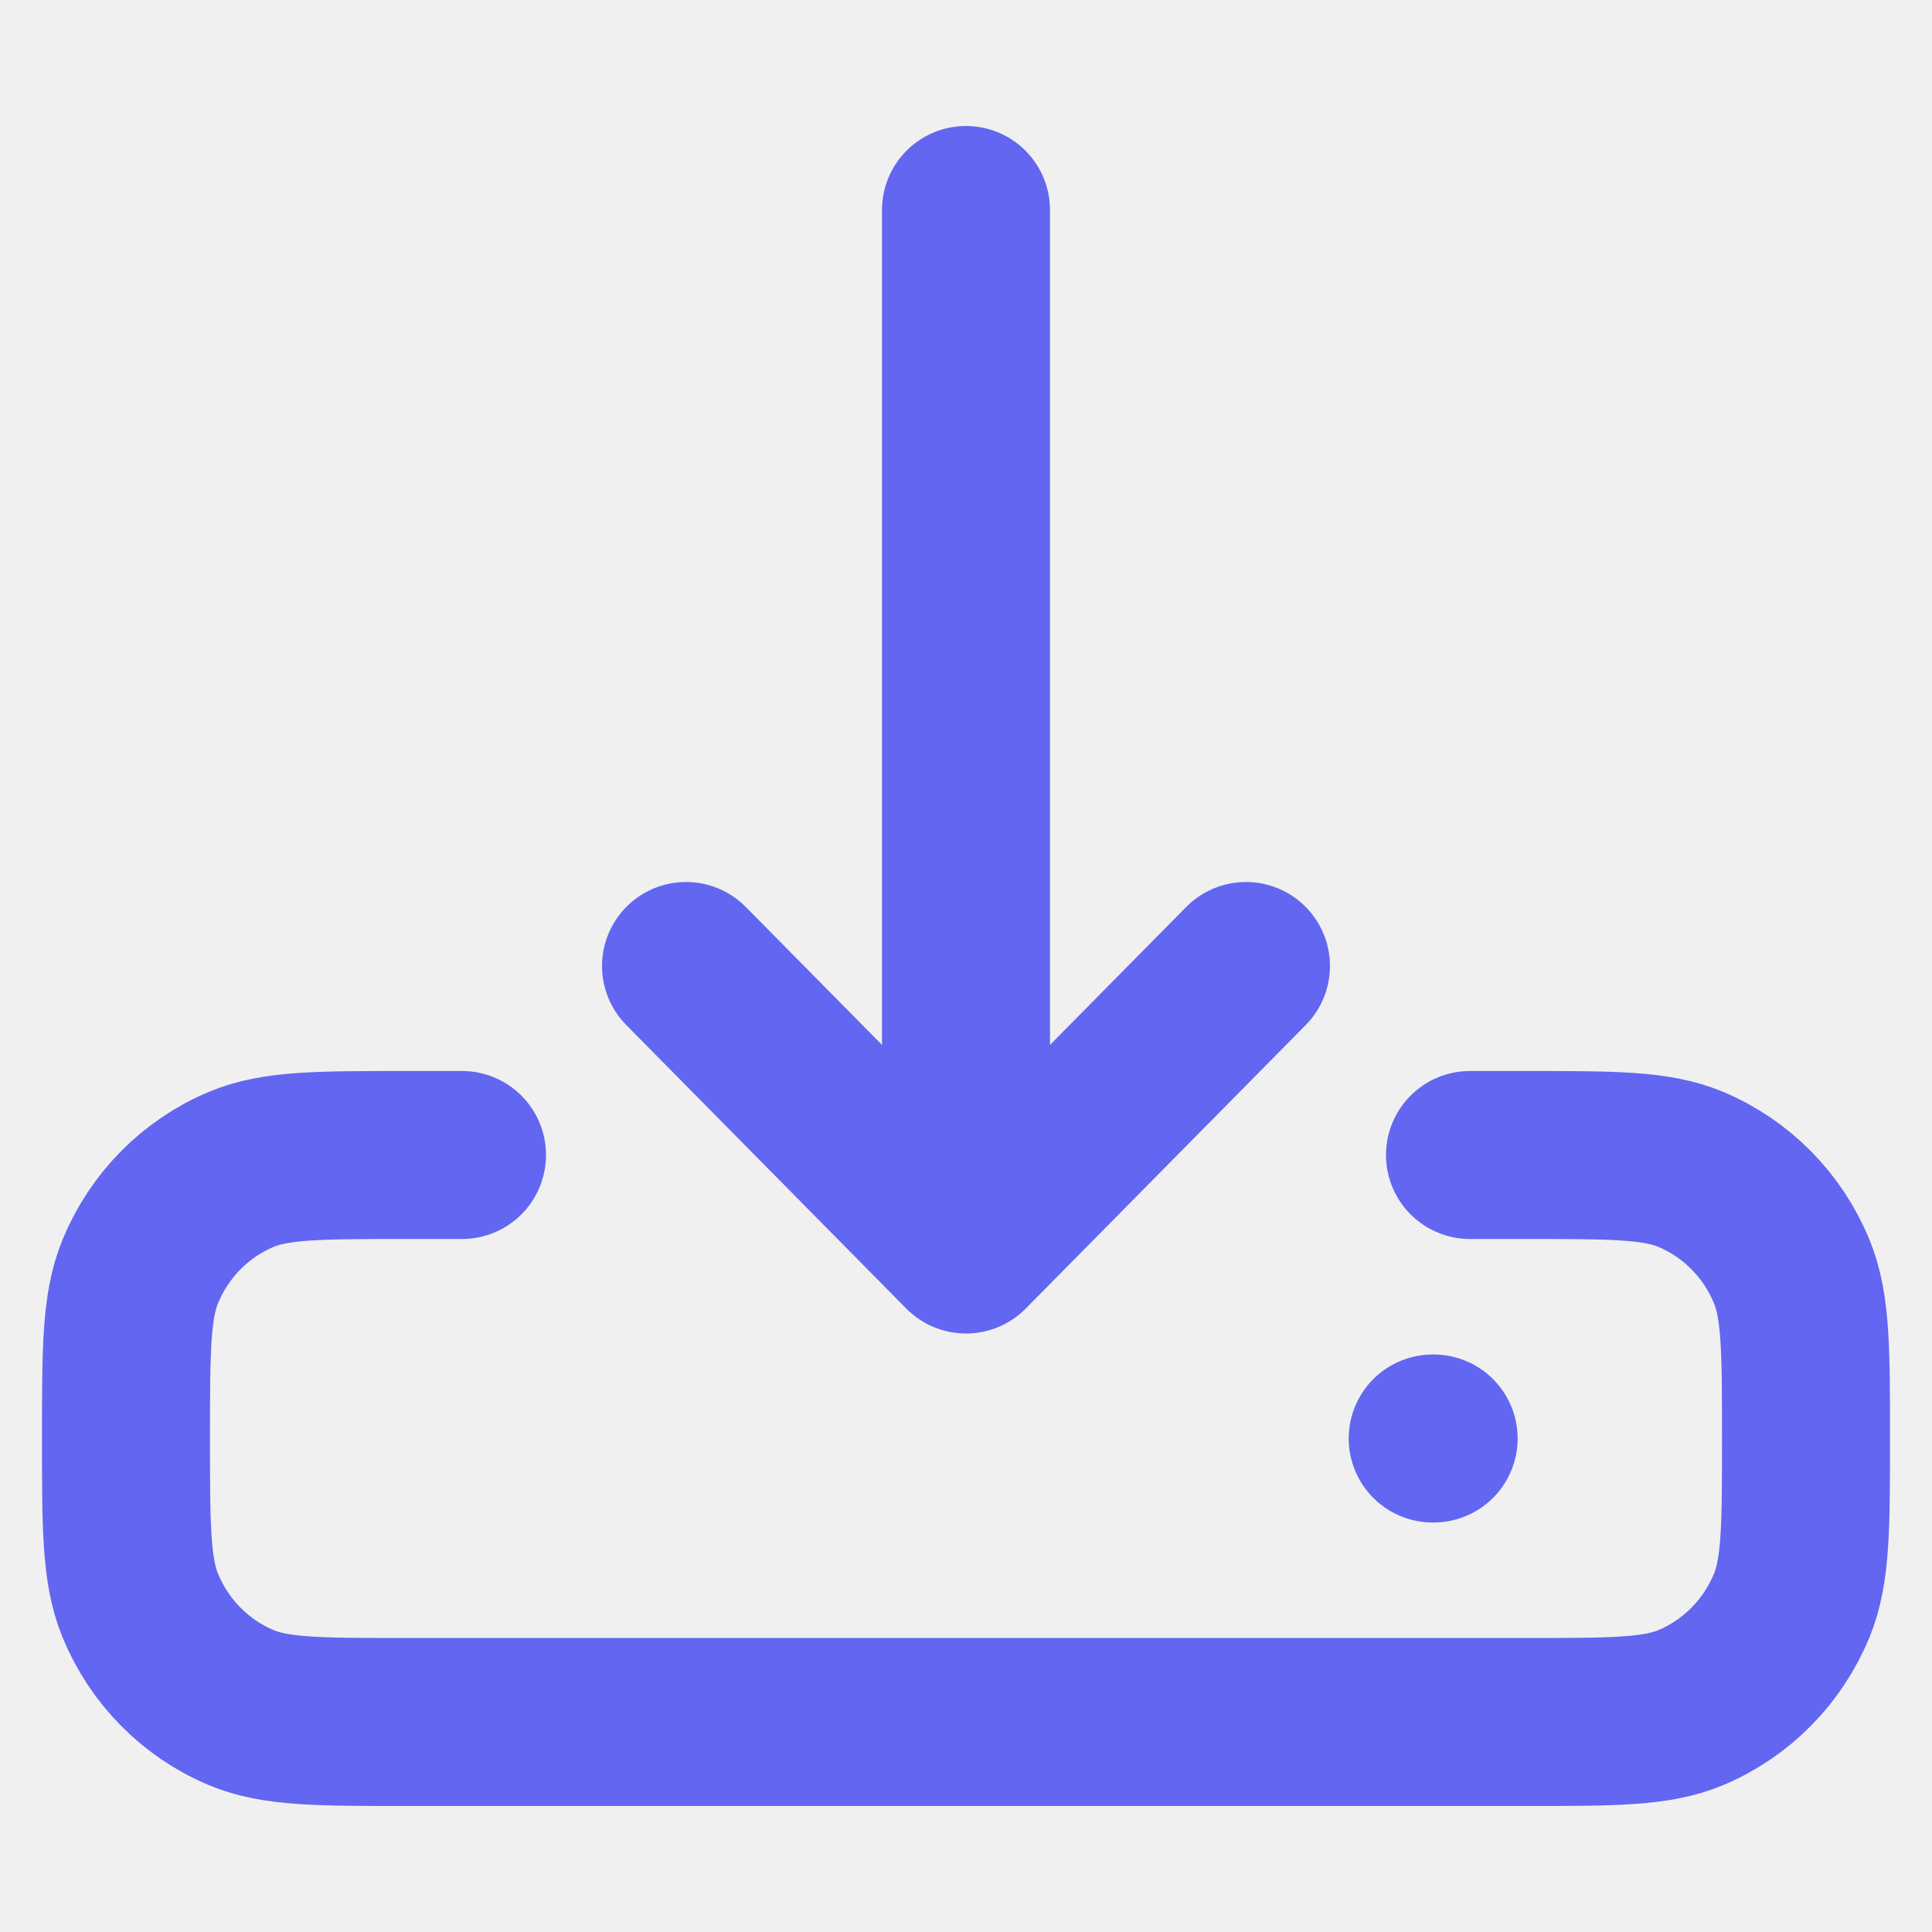
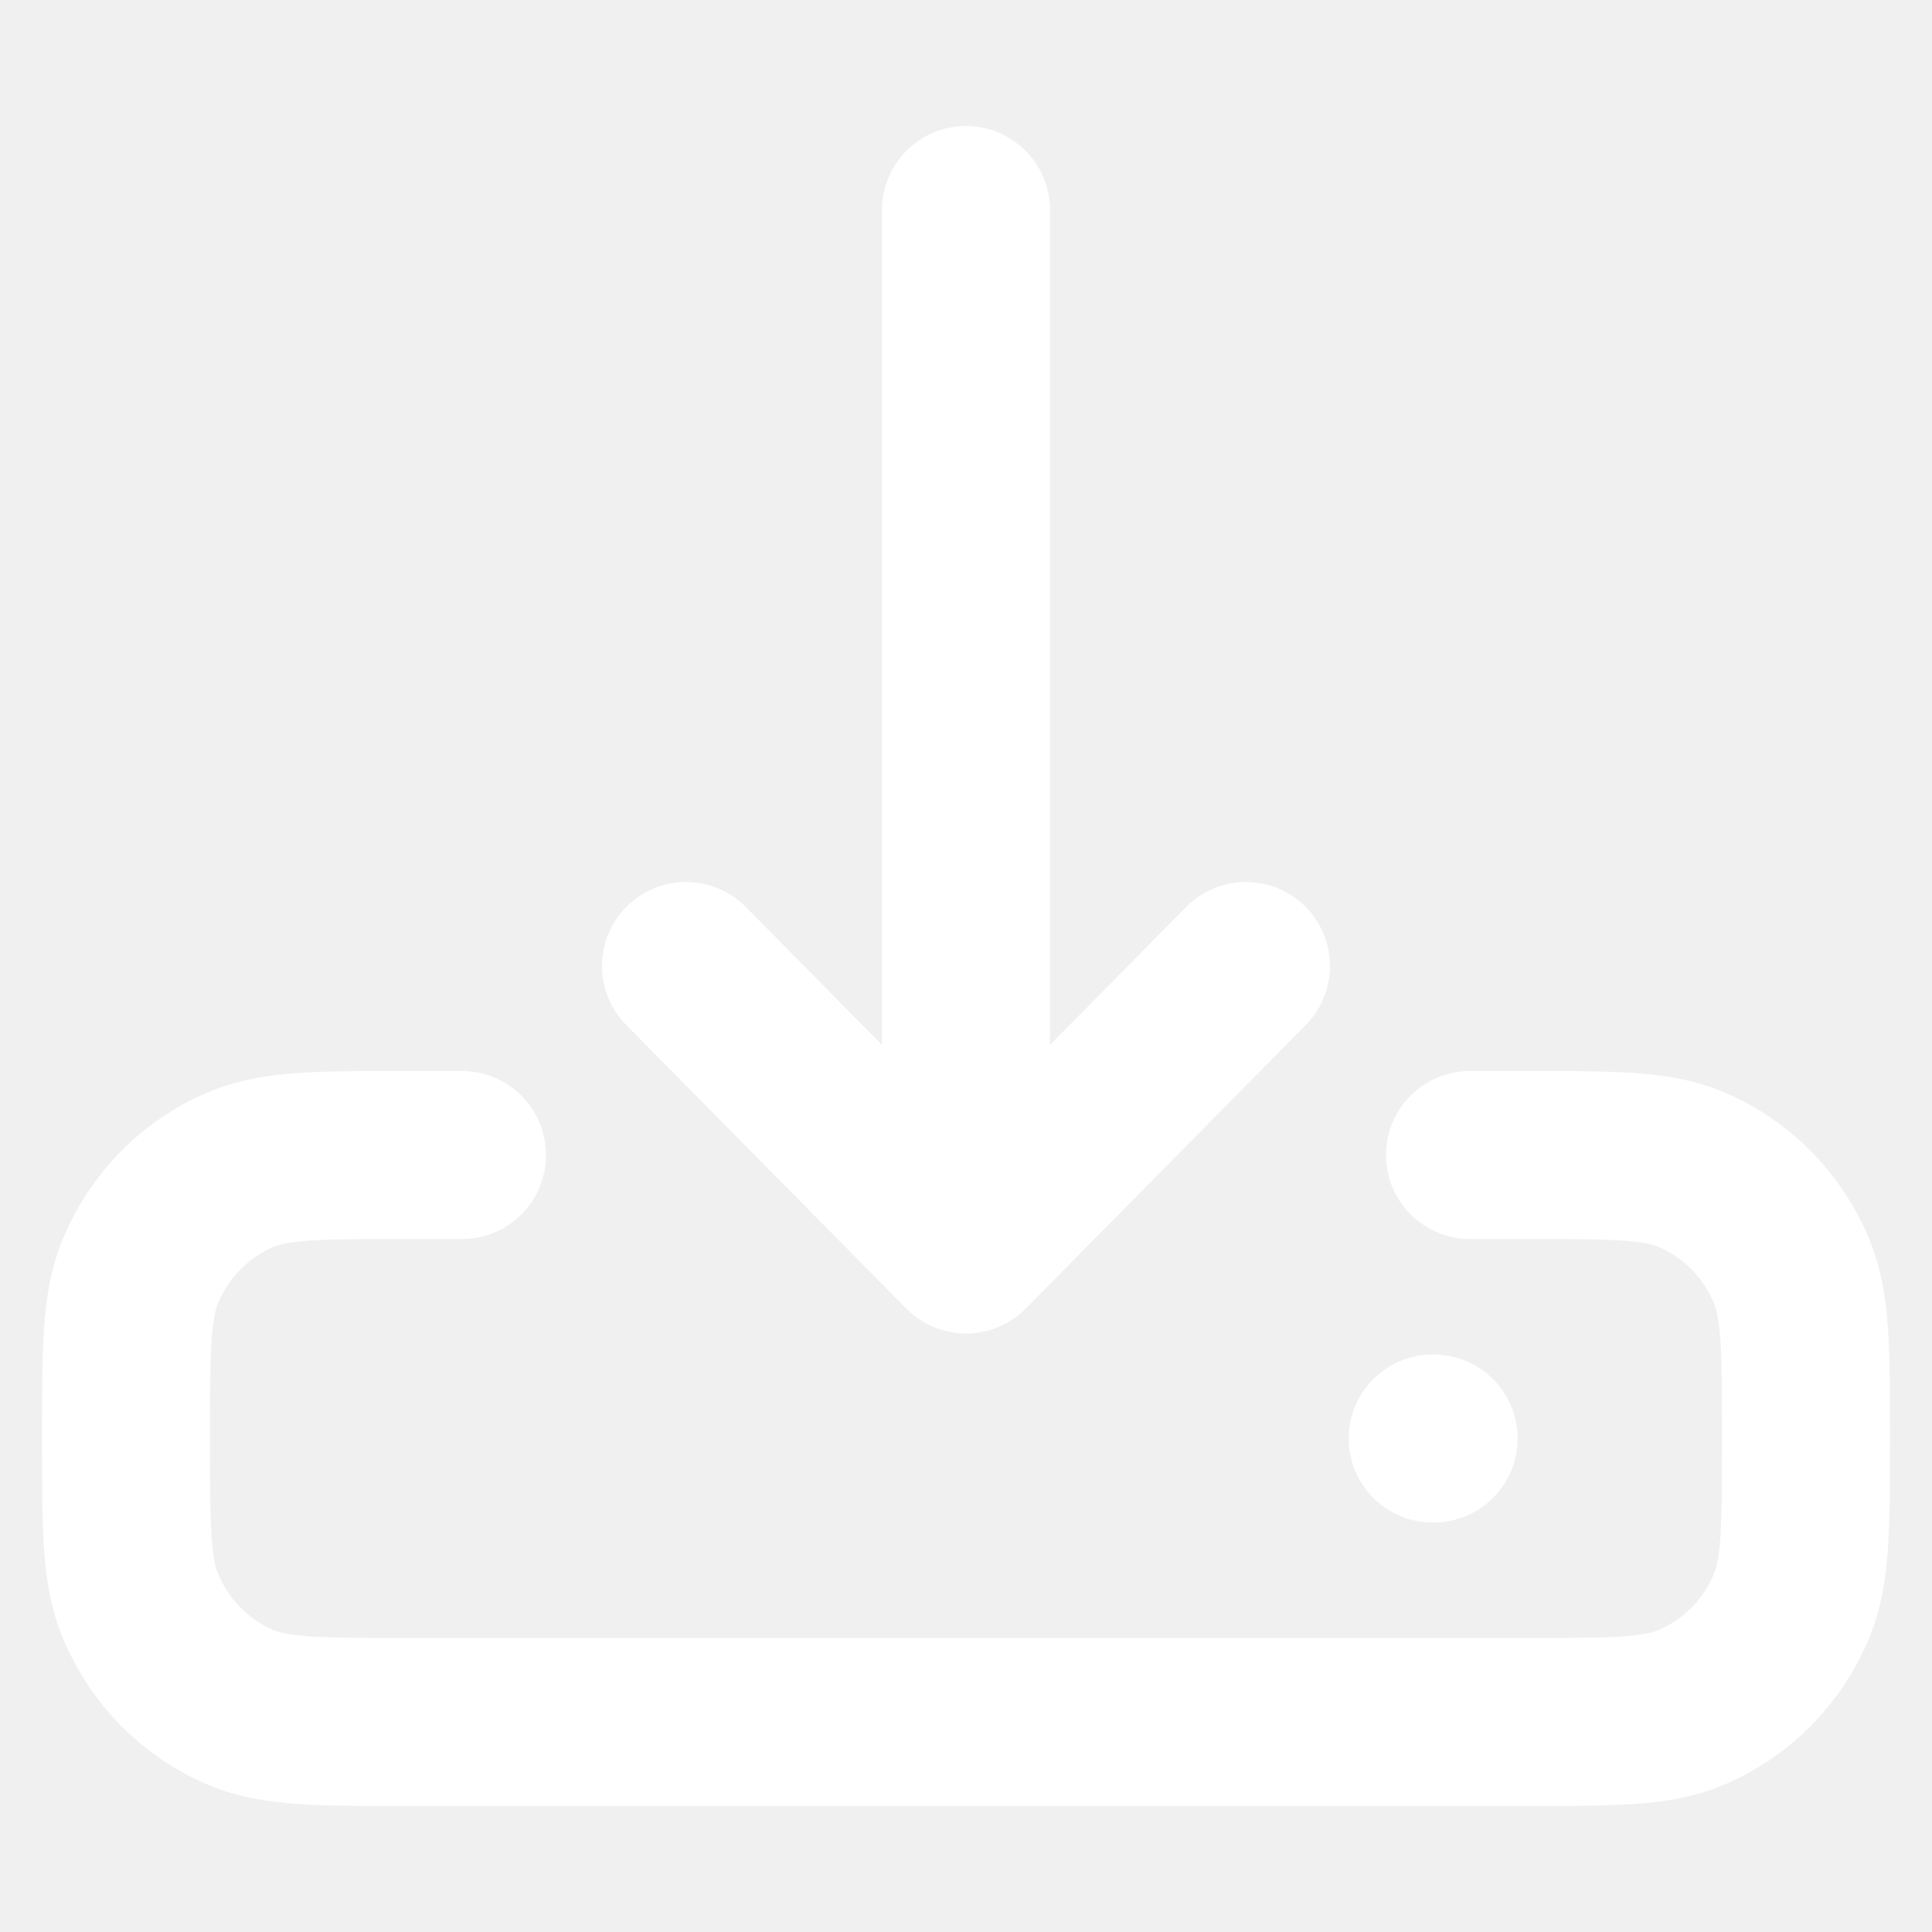
<svg xmlns="http://www.w3.org/2000/svg" width="23" height="23" viewBox="0 0 23 23" fill="none">
  <g clip-path="url(#clip0_2961_1817)">
-     <path d="M17.056 17.125H17.067M17.5 13.75H18.167C19.202 13.75 19.72 13.75 20.128 13.921C20.673 14.15 21.105 14.588 21.331 15.139C21.5 15.552 21.5 16.077 21.5 17.125C21.5 18.173 21.5 18.698 21.331 19.111C21.105 19.662 20.673 20.1 20.128 20.329C19.72 20.5 19.202 20.5 18.167 20.5H4.833C3.798 20.5 3.28 20.5 2.872 20.329C2.327 20.1 1.895 19.662 1.669 19.111C1.5 18.698 1.5 18.173 1.5 17.125C1.5 16.077 1.5 15.552 1.669 15.139C1.895 14.588 2.327 14.15 2.872 13.921C3.28 13.75 3.798 13.75 4.833 13.75H5.5M11.5 14.875V2.5M11.5 14.875L8.167 11.5M11.5 14.875L14.833 11.5" stroke="#6366F1" stroke-width="2" stroke-linecap="round" stroke-linejoin="round" />
+     <path d="M17.056 17.125H17.067M17.5 13.75H18.167C19.202 13.75 19.72 13.75 20.128 13.921C20.673 14.15 21.105 14.588 21.331 15.139C21.5 15.552 21.5 16.077 21.5 17.125C21.5 18.173 21.5 18.698 21.331 19.111C21.105 19.662 20.673 20.1 20.128 20.329C19.72 20.5 19.202 20.5 18.167 20.5H4.833C3.798 20.5 3.28 20.5 2.872 20.329C2.327 20.1 1.895 19.662 1.669 19.111C1.5 18.698 1.5 18.173 1.5 17.125C1.5 16.077 1.5 15.552 1.669 15.139C1.895 14.588 2.327 14.15 2.872 13.921C3.28 13.75 3.798 13.75 4.833 13.75H5.5M11.5 14.875V2.5M11.5 14.875L8.167 11.5M11.5 14.875L14.833 11.5" stroke="#fff" stroke-width="2" stroke-linecap="round" stroke-linejoin="round" />
  </g>
  <defs>
    <clipPath id="clip0_2961_1817">
      <rect width="22" height="22" fill="white" transform="translate(0.5 0.5)" />
    </clipPath>
  </defs>
</svg>
